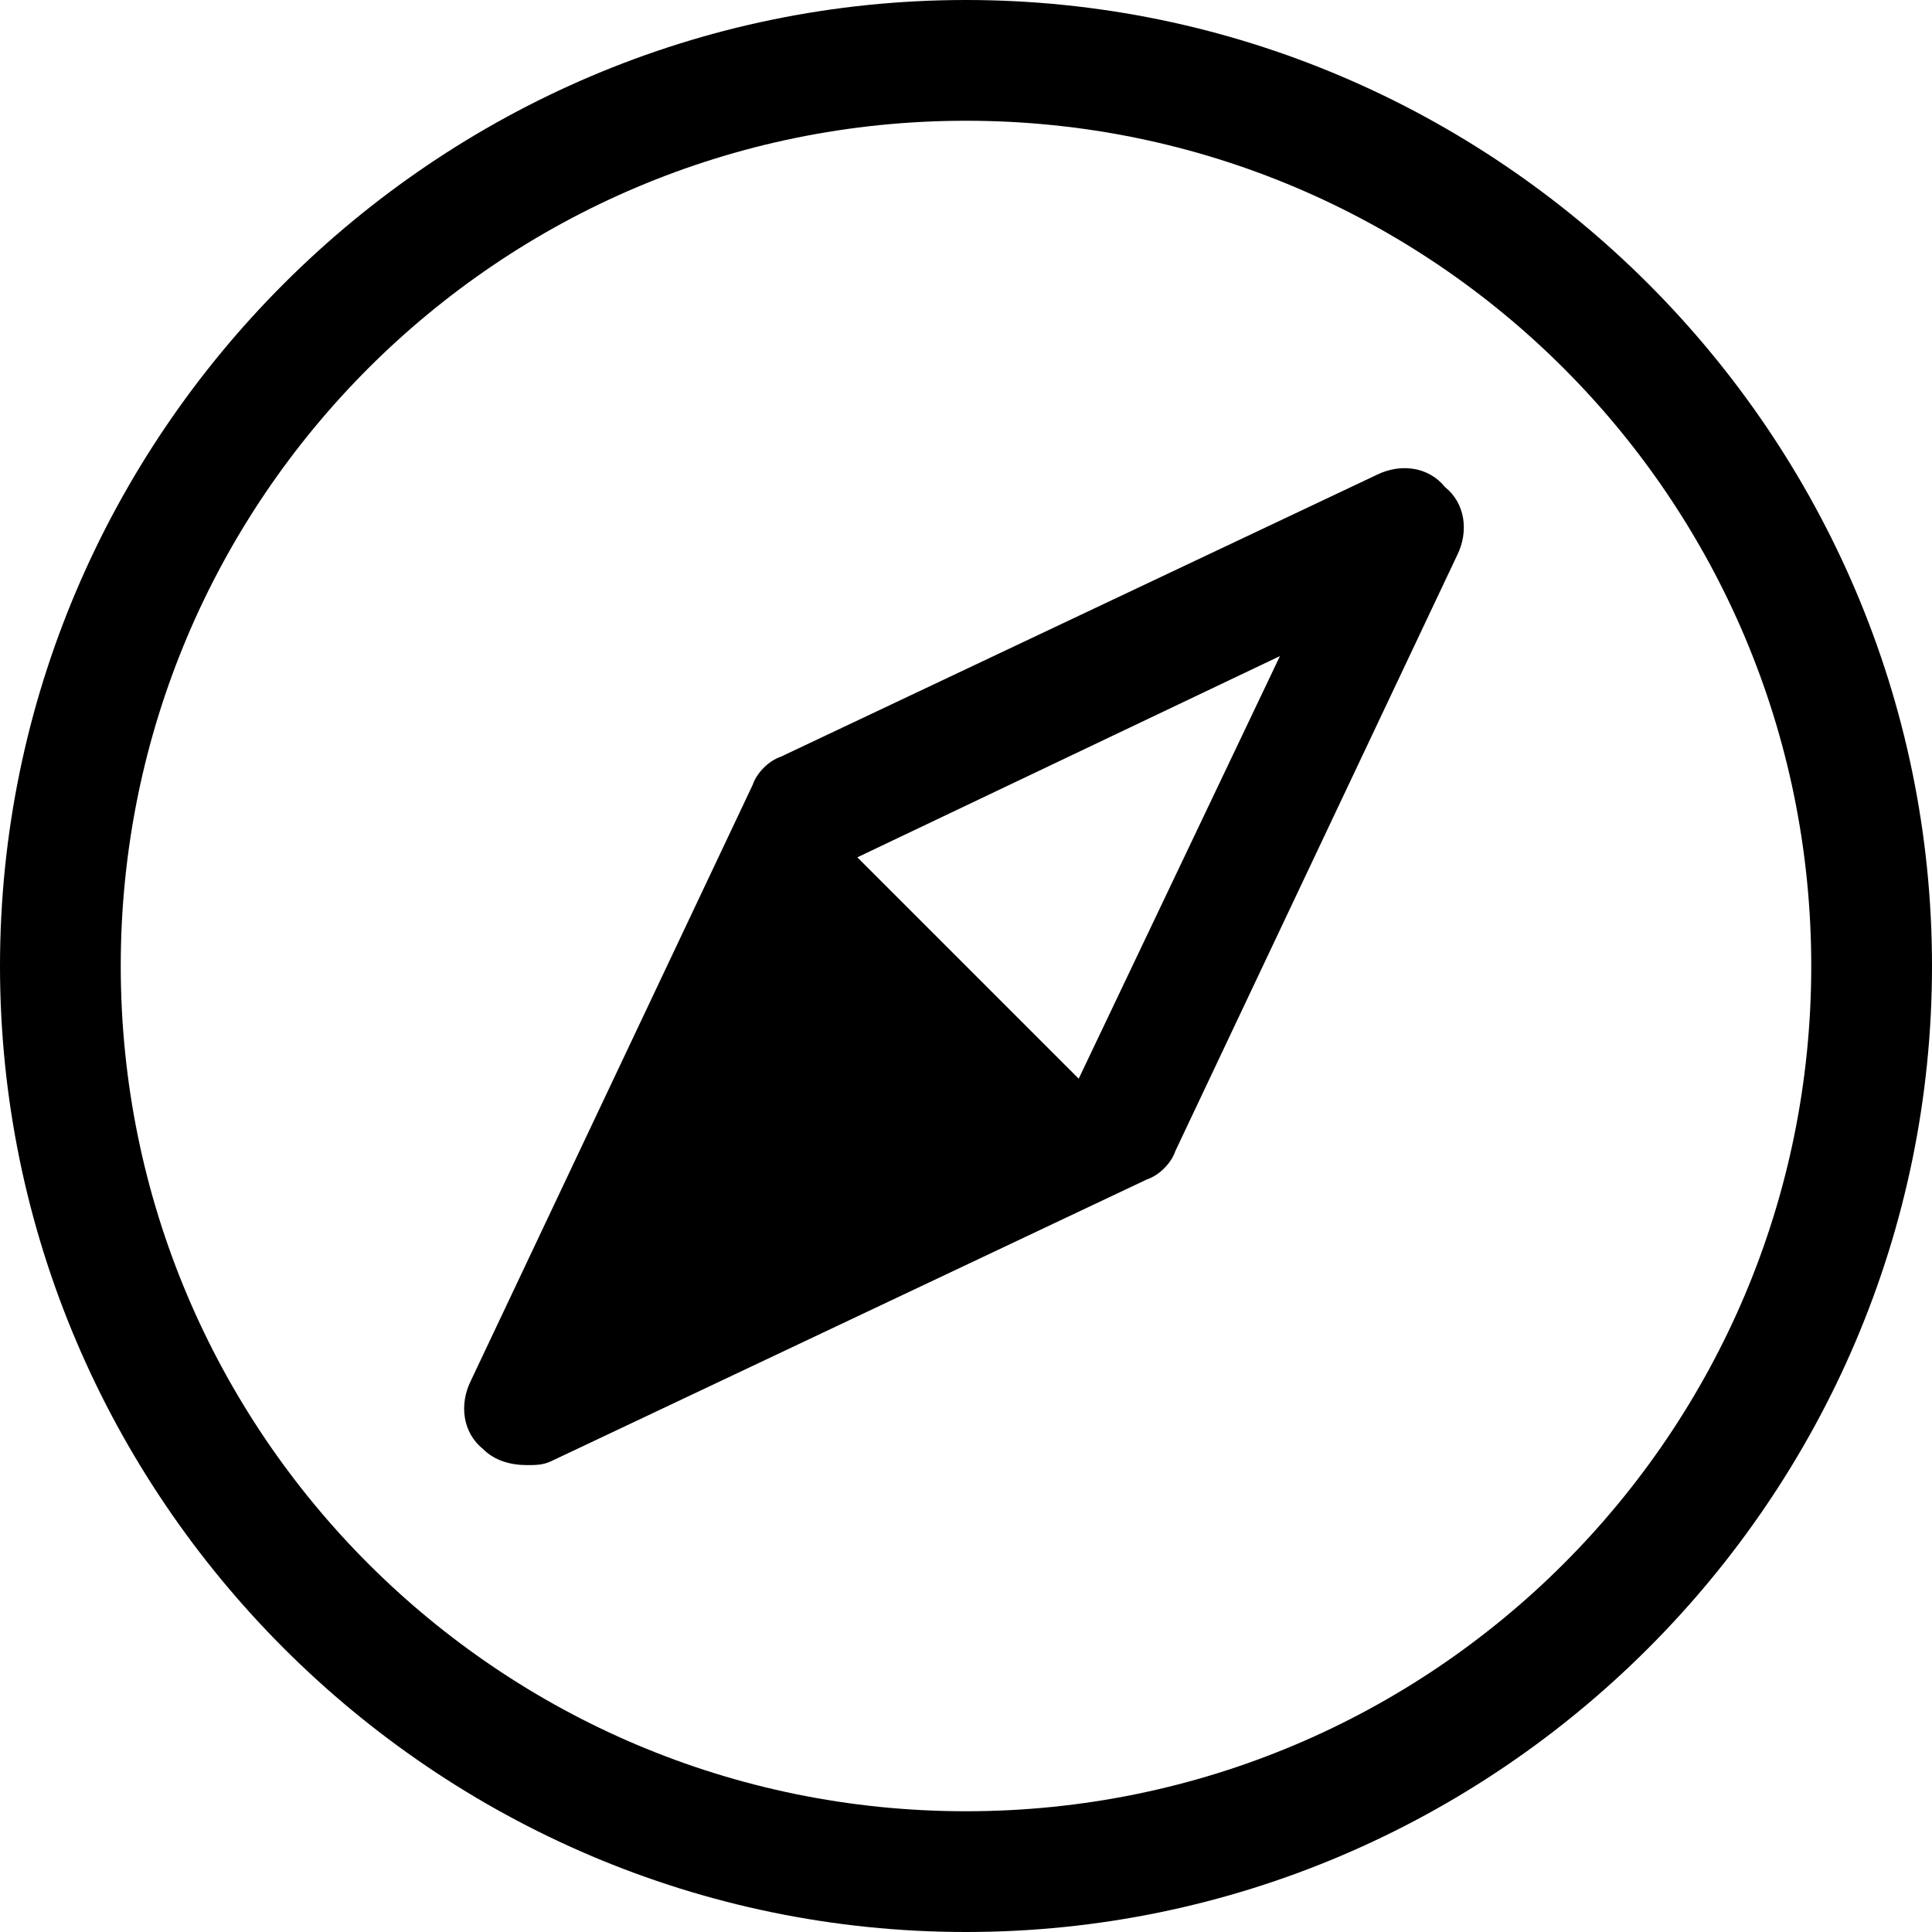
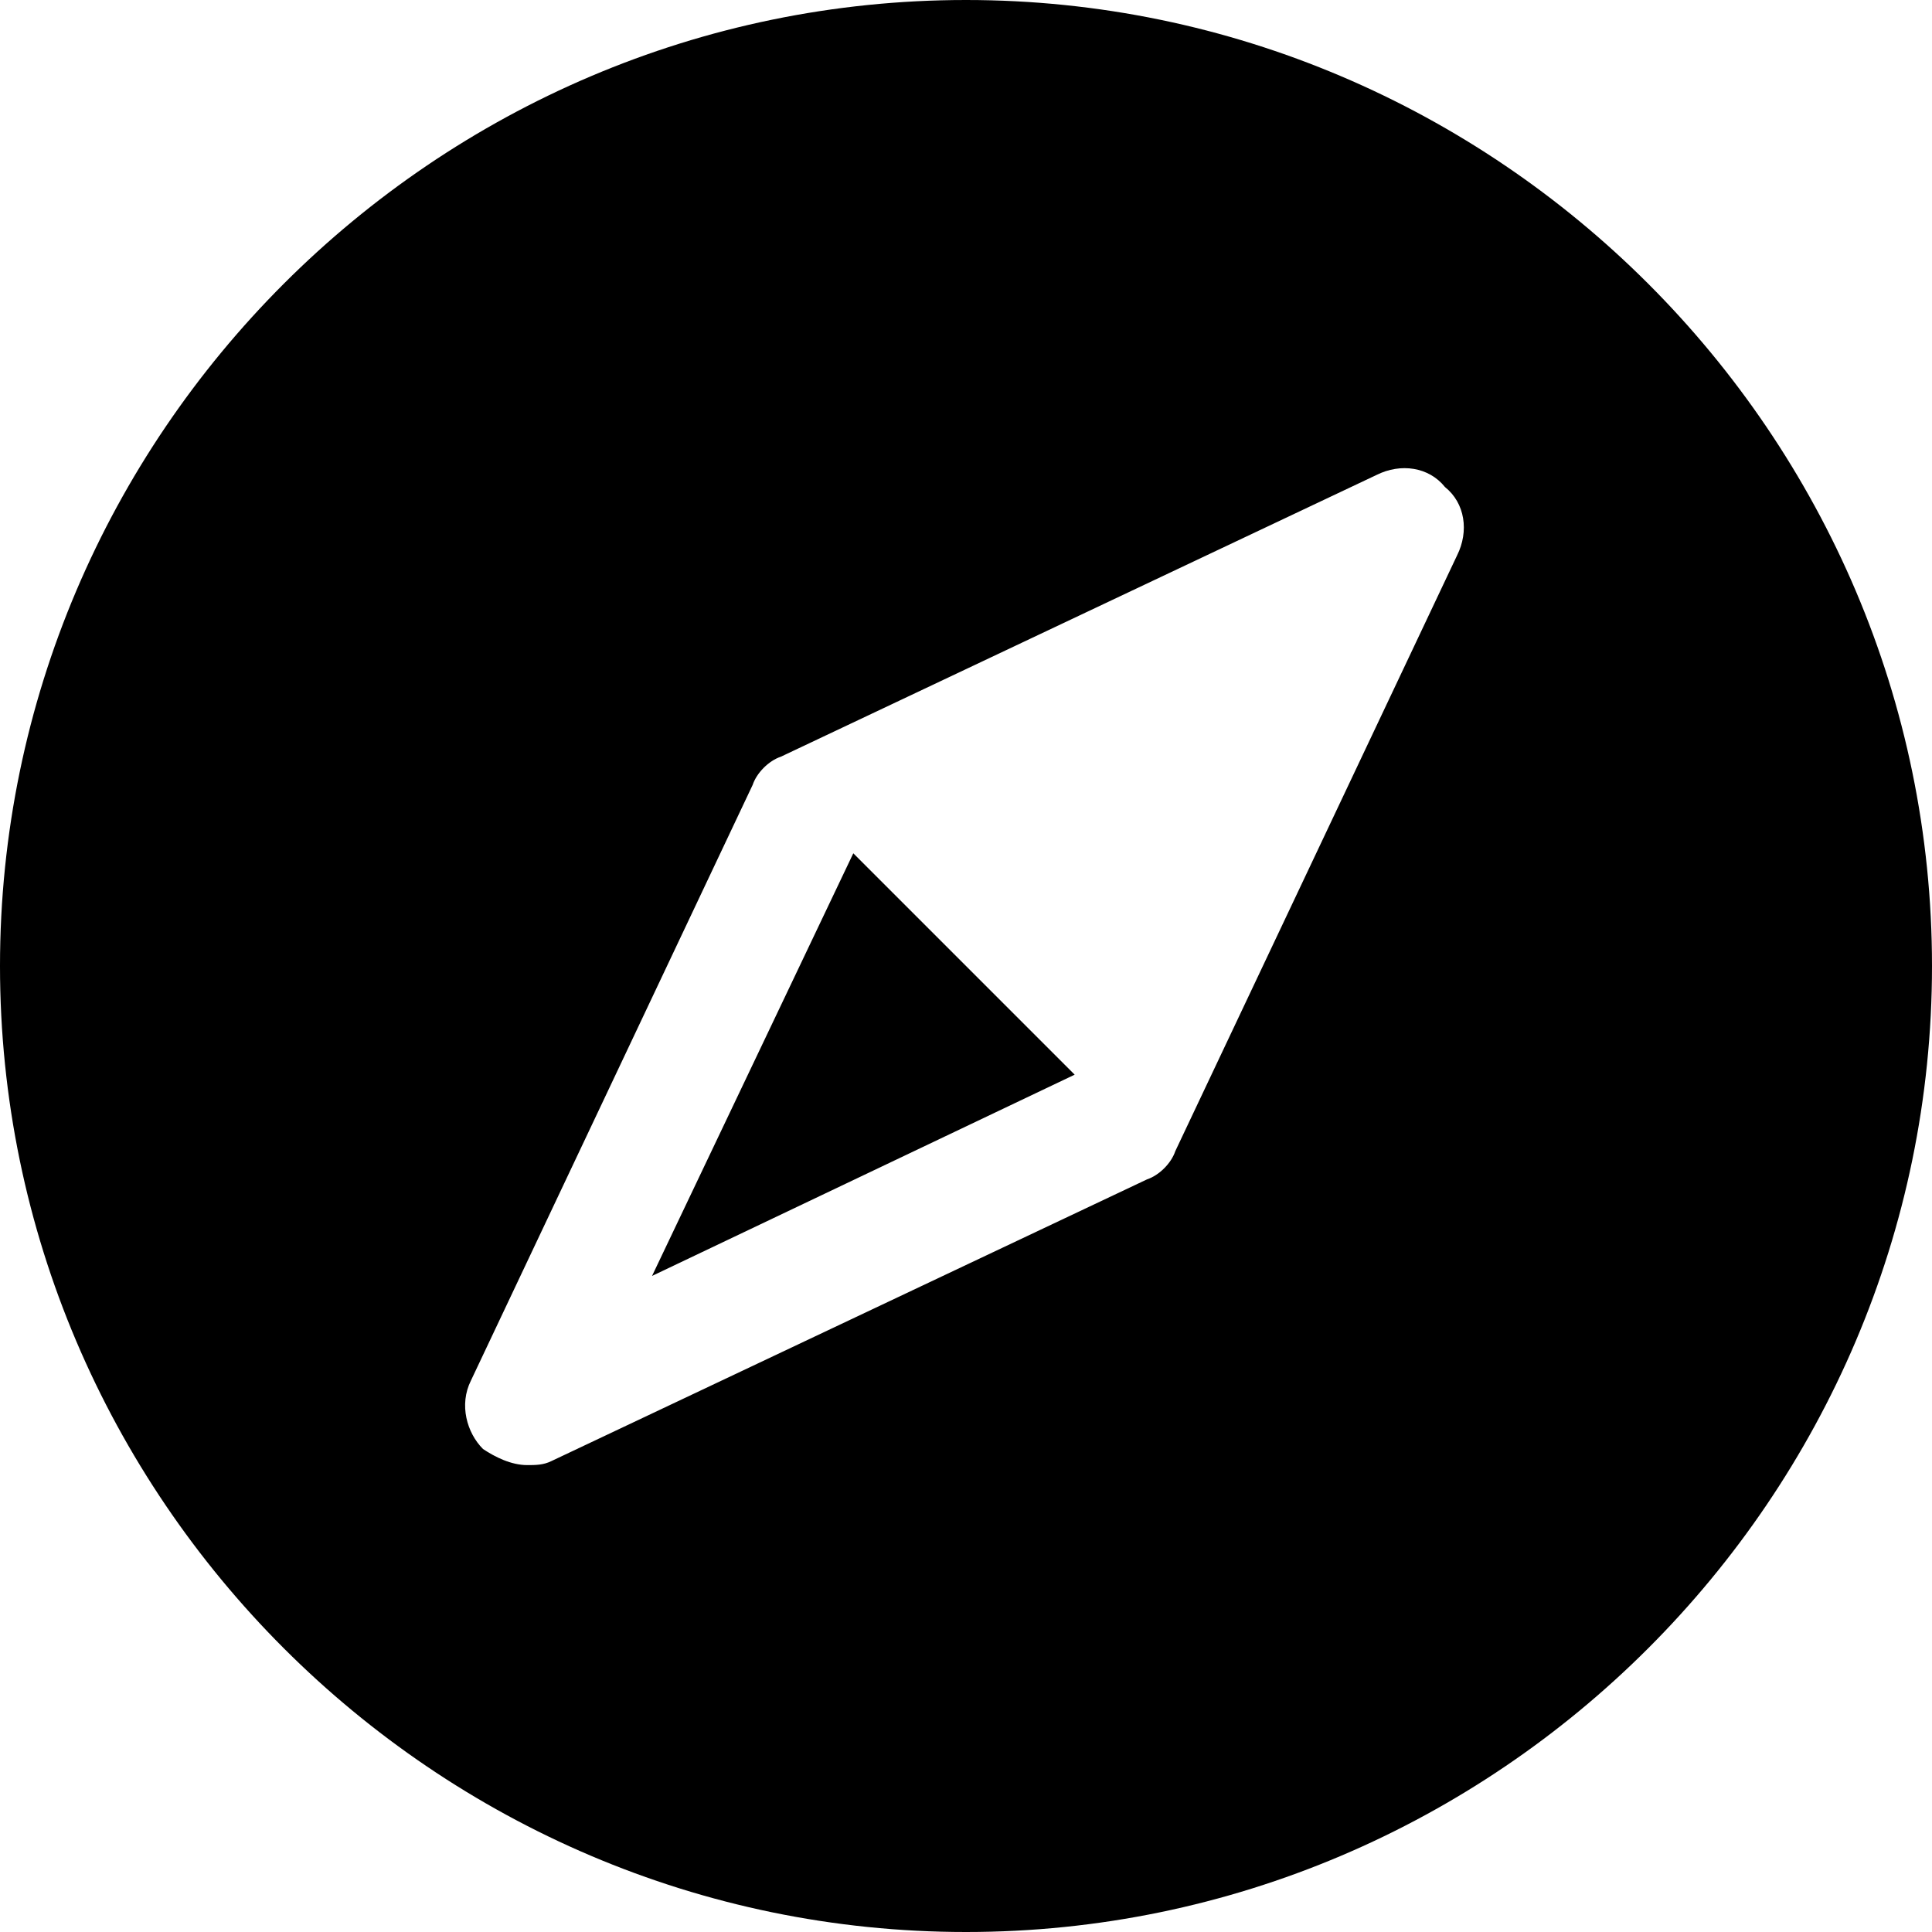
<svg xmlns="http://www.w3.org/2000/svg" aria-label="Kişiler Bul" height="22" viewBox="0 0 48 48" width="22">
-   <path clip-rule="evenodd" fill="currentColor" d="M24 0C10.8 0 0 10.8 0 24s10.8 24 24 24 24-10.8 24-24S37.2 0 24 0zm0 45C12.4 45 3 35.6 3 24S12.4 3 24 3s21 9.4 21 21-9.4 21-21 21zm10.2-33.2l-14.8 7c-.3.1-.6.4-.7.7l-7 14.8c-.3.6-.2 1.3.3 1.7.3.3.7.4 1.1.4.2 0 .4 0 .6-.1l14.8-7c.3-.1.6-.4.7-.7l7-14.8c.3-.6.2-1.3-.3-1.7-.4-.5-1.1-.6-1.7-.3zm-7.4 15l-5.5-5.5 10.5-5-5 10.5z" fill-rule="evenodd" />
+   <path clip-rule="evenodd" fill="currentColor" d="M24 0C10.8 0 0 10.8 0 24s10.8 24 24 24 24-10.8 24-24S37.2 0 24 0zm12.2 13.8l-7 14.8c-.1.3-.4.6-.7.7l-14.8 7c-.2.1-.4.1-.6.1-.4 0-.8-.2-1.1-.4-.4-.4-.6-1.1-.3-1.7l7-14.8c.1-.3.4-.6.7-.7l14.8-7c.6-.3 1.3-.2 1.7.3.5.4.6 1.1.3 1.7zm-15 7.4l-5 10.5 10.5-5-5.5-5.5z" fill-rule="evenodd" />
</svg>
